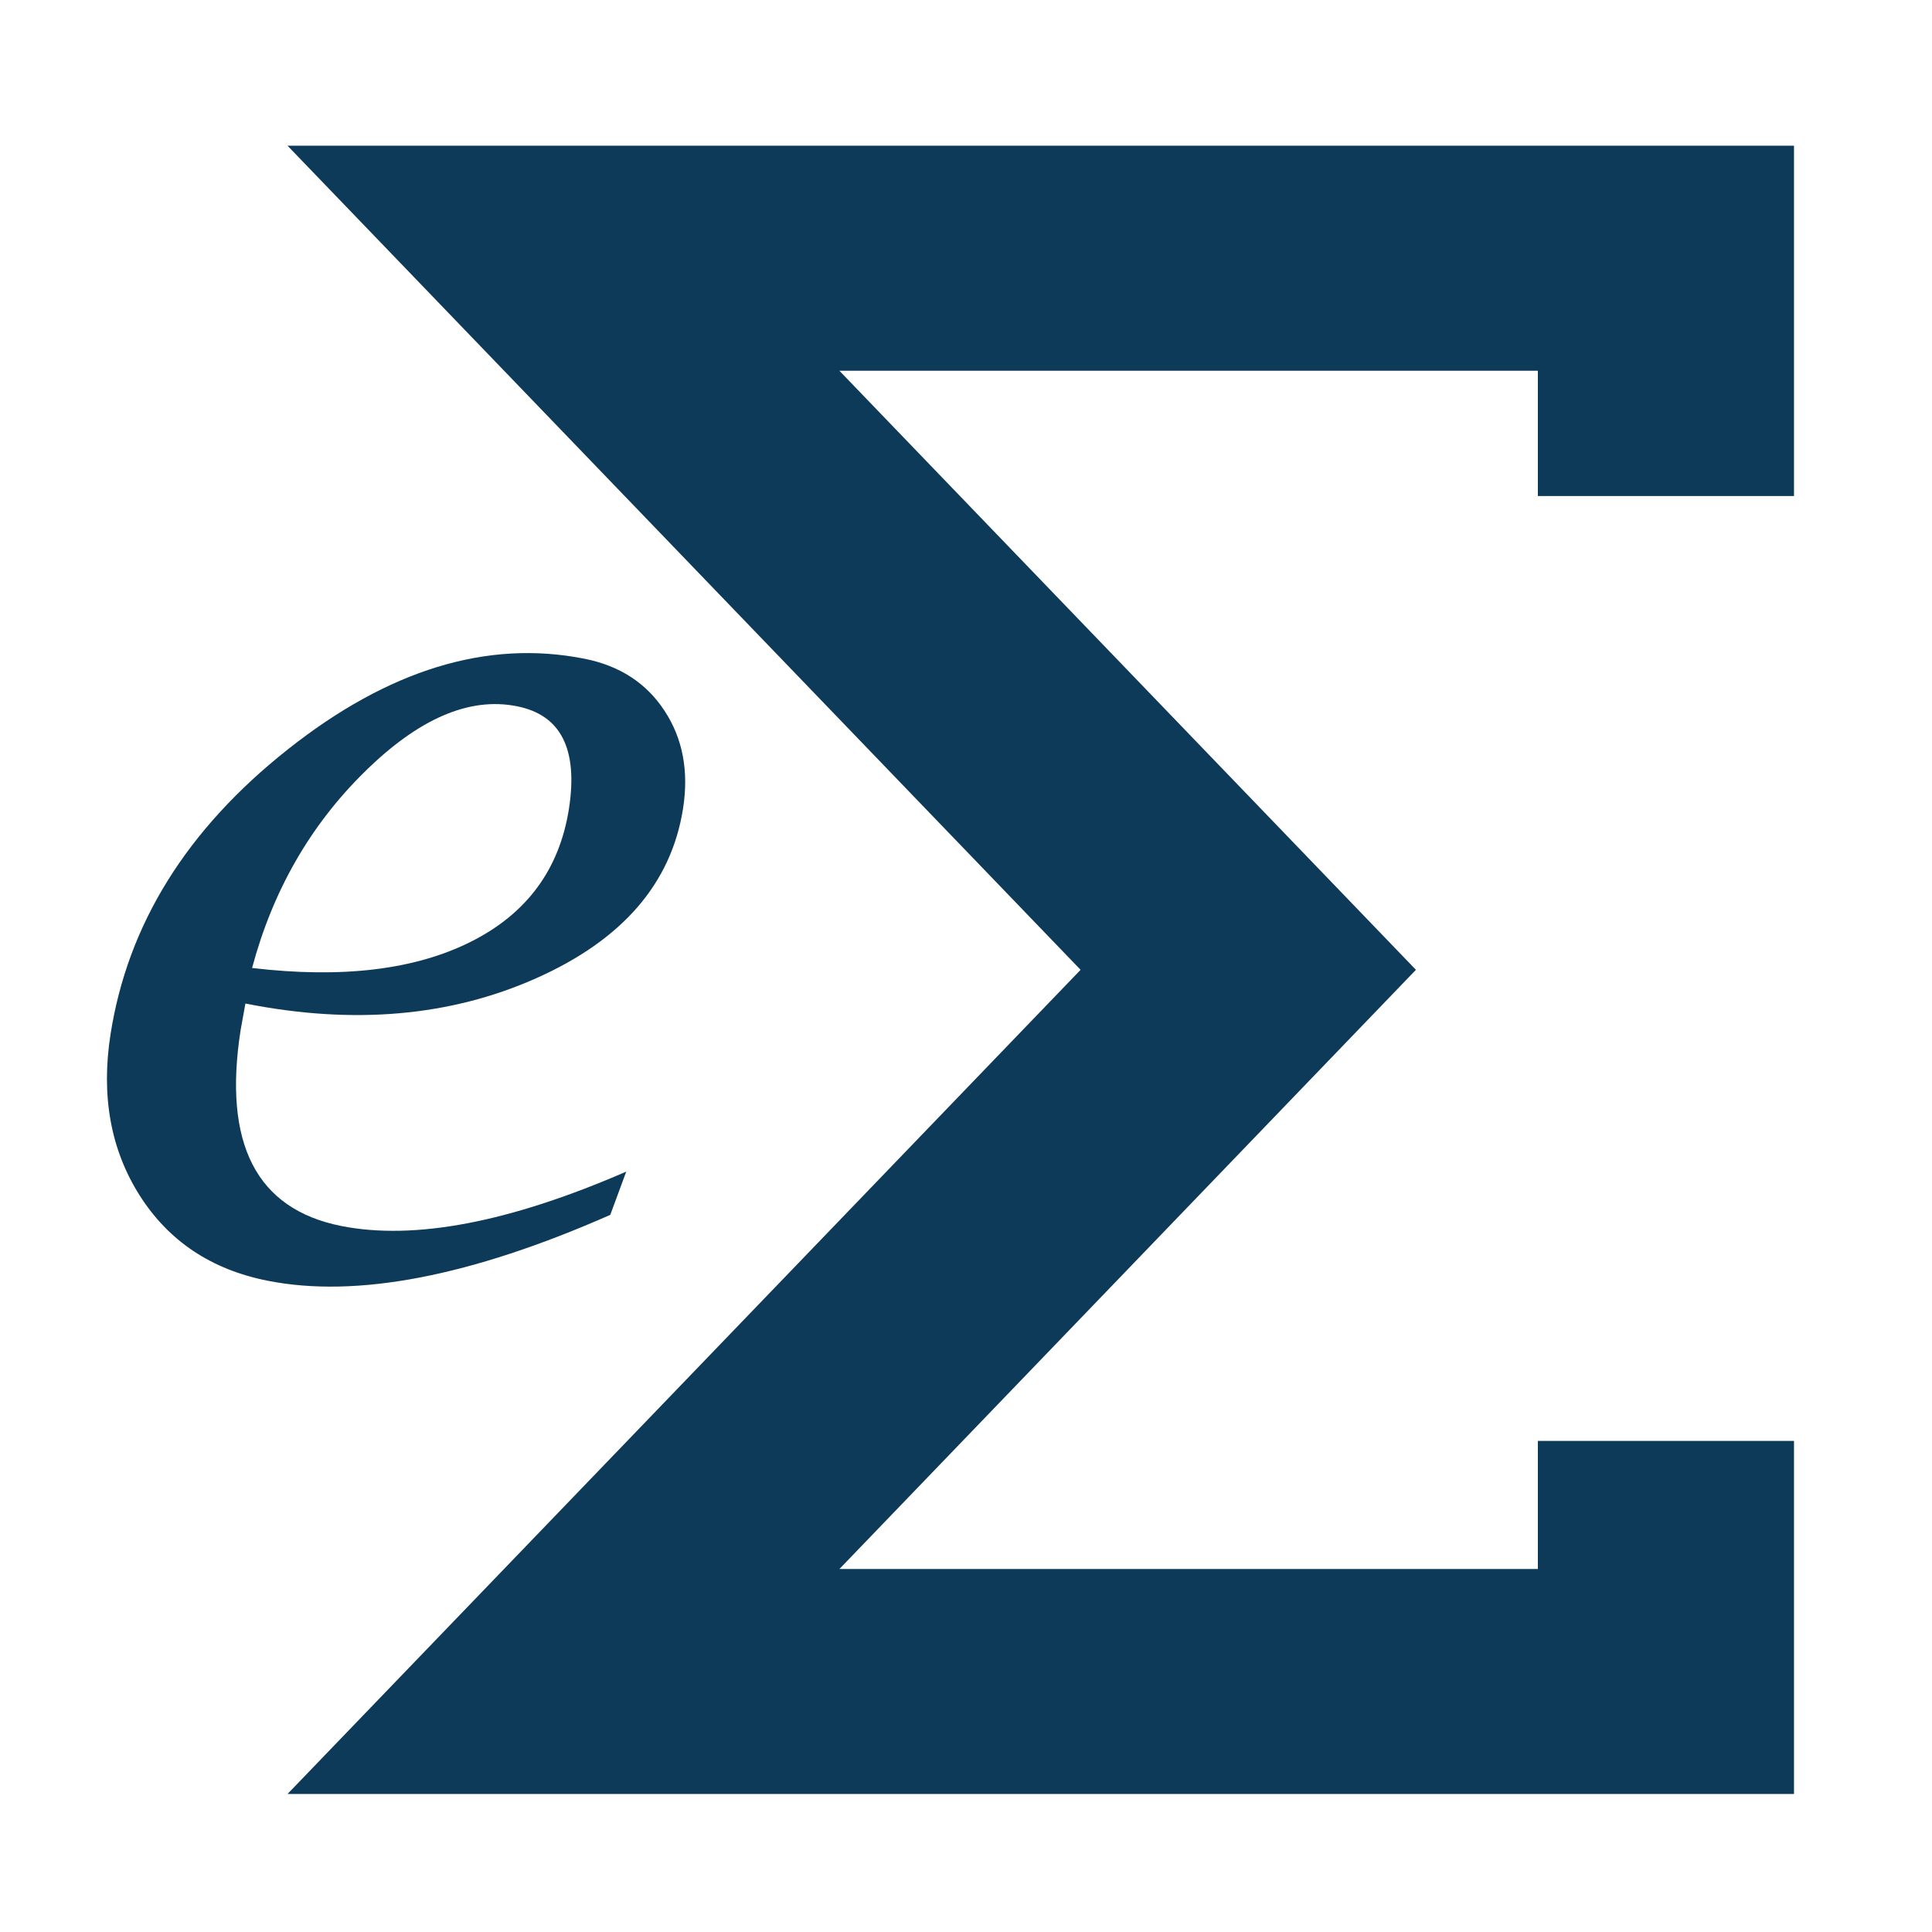
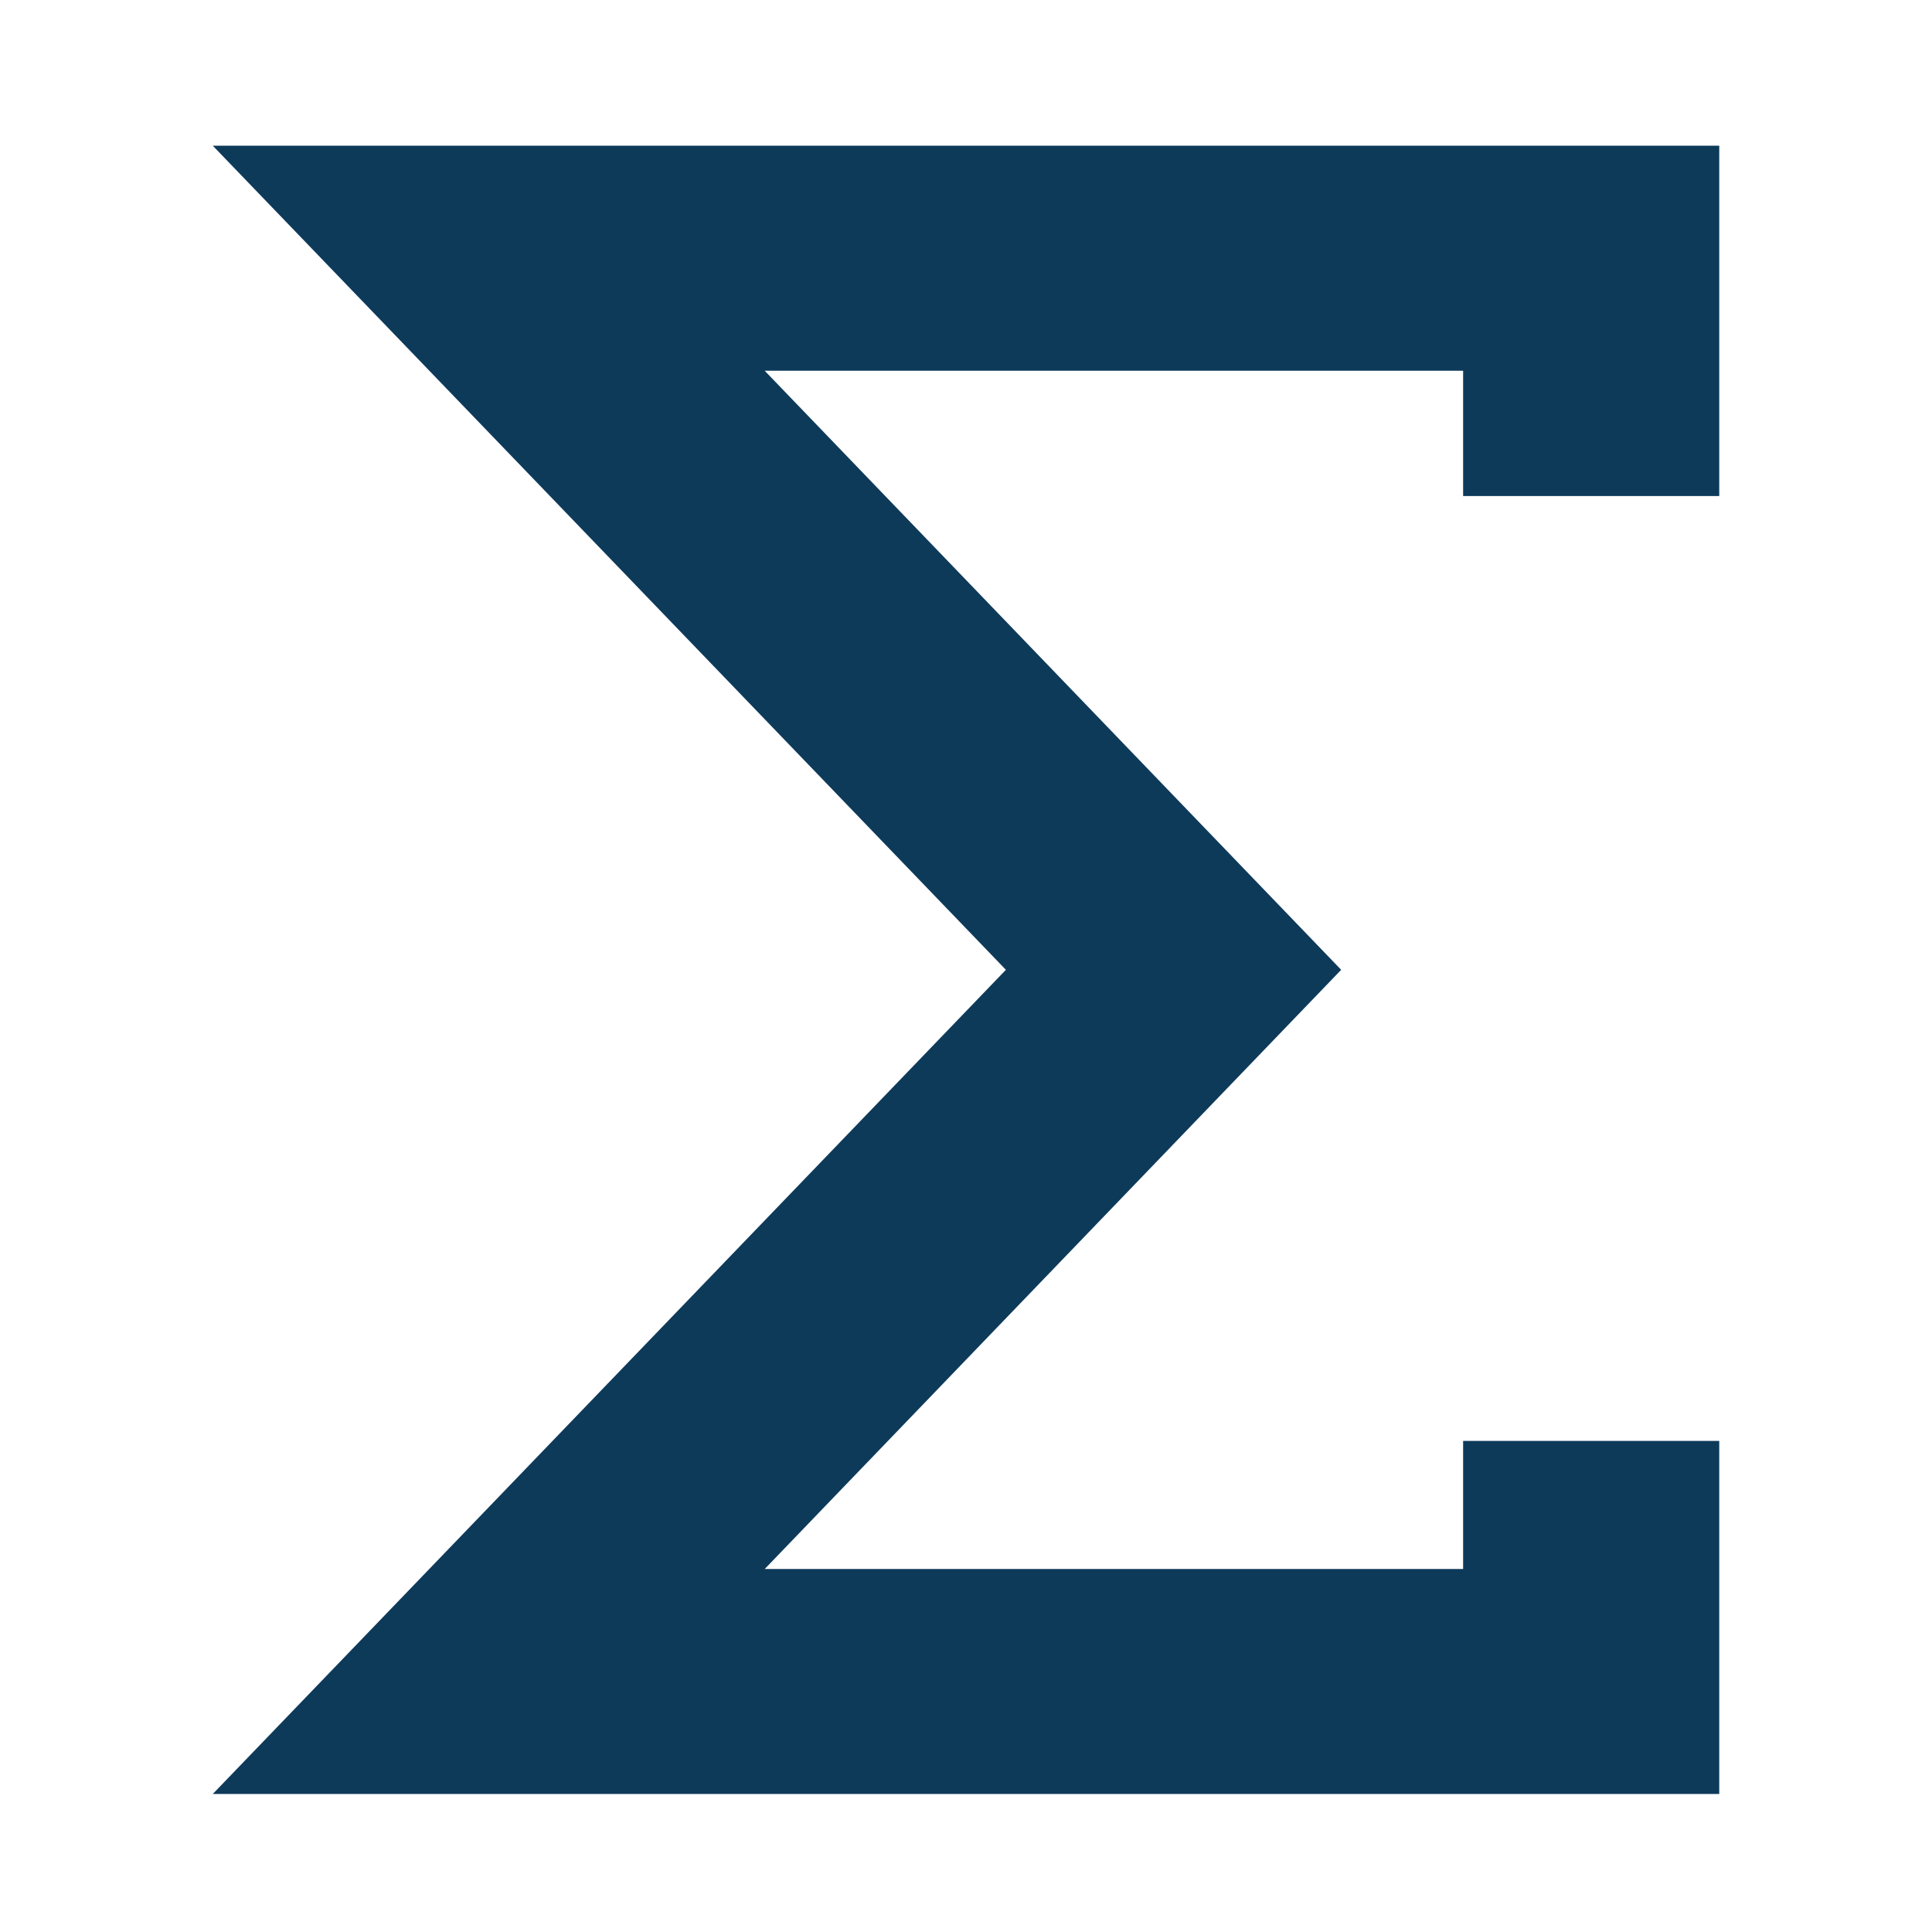
<svg xmlns="http://www.w3.org/2000/svg" version="1.1" id="Layer_1" x="0px" y="0px" width="42px" height="42px" viewBox="0 0 42 42" enable-background="new 0 0 42 42" xml:space="preserve">
-   <polygon fill="#0E3A5A" points="39,39 6.25,39 23.491,21.083 6.25,3.167 39,3.167 39,10.783 33.432,10.783 33.432,8.06 18.248,8.06   30.781,21.083 18.248,34.109 33.432,34.109 33.432,31.324 39,31.324 " />
-   <path fill="#0E3A5A" d="M13.614,25.47l-0.347,0.94c-3.035,1.339-5.52,1.815-7.449,1.432c-1.226-0.243-2.151-0.862-2.783-1.856  c-0.63-0.996-0.841-2.163-0.632-3.503c0.374-2.39,1.656-4.452,3.849-6.188c2.19-1.736,4.341-2.395,6.452-1.975  c0.769,0.152,1.35,0.531,1.743,1.133c0.396,0.603,0.529,1.311,0.402,2.123c-0.255,1.627-1.317,2.855-3.19,3.689  c-1.871,0.834-3.979,1.016-6.324,0.551l-0.103,0.57c-0.388,2.478,0.341,3.898,2.187,4.266C9.011,26.967,11.076,26.573,13.614,25.47z   M5.48,21.043c1.954,0.231,3.54,0.04,4.755-0.57c1.217-0.61,1.926-1.573,2.133-2.889c0.202-1.3-0.175-2.043-1.132-2.231  c-1.034-0.207-2.14,0.271-3.316,1.433C6.742,17.946,5.929,19.366,5.48,21.043z" />
+   <polygon fill="#0E3A5A" points="37.375,39 4.625,39 21.867,21.083 4.625,3.167 37.375,3.167 37.375,10.783 31.807,10.783   31.807,8.06 16.624,8.06 29.156,21.083 16.624,34.109 31.807,34.109 31.807,31.324 37.375,31.324 " />
</svg>
